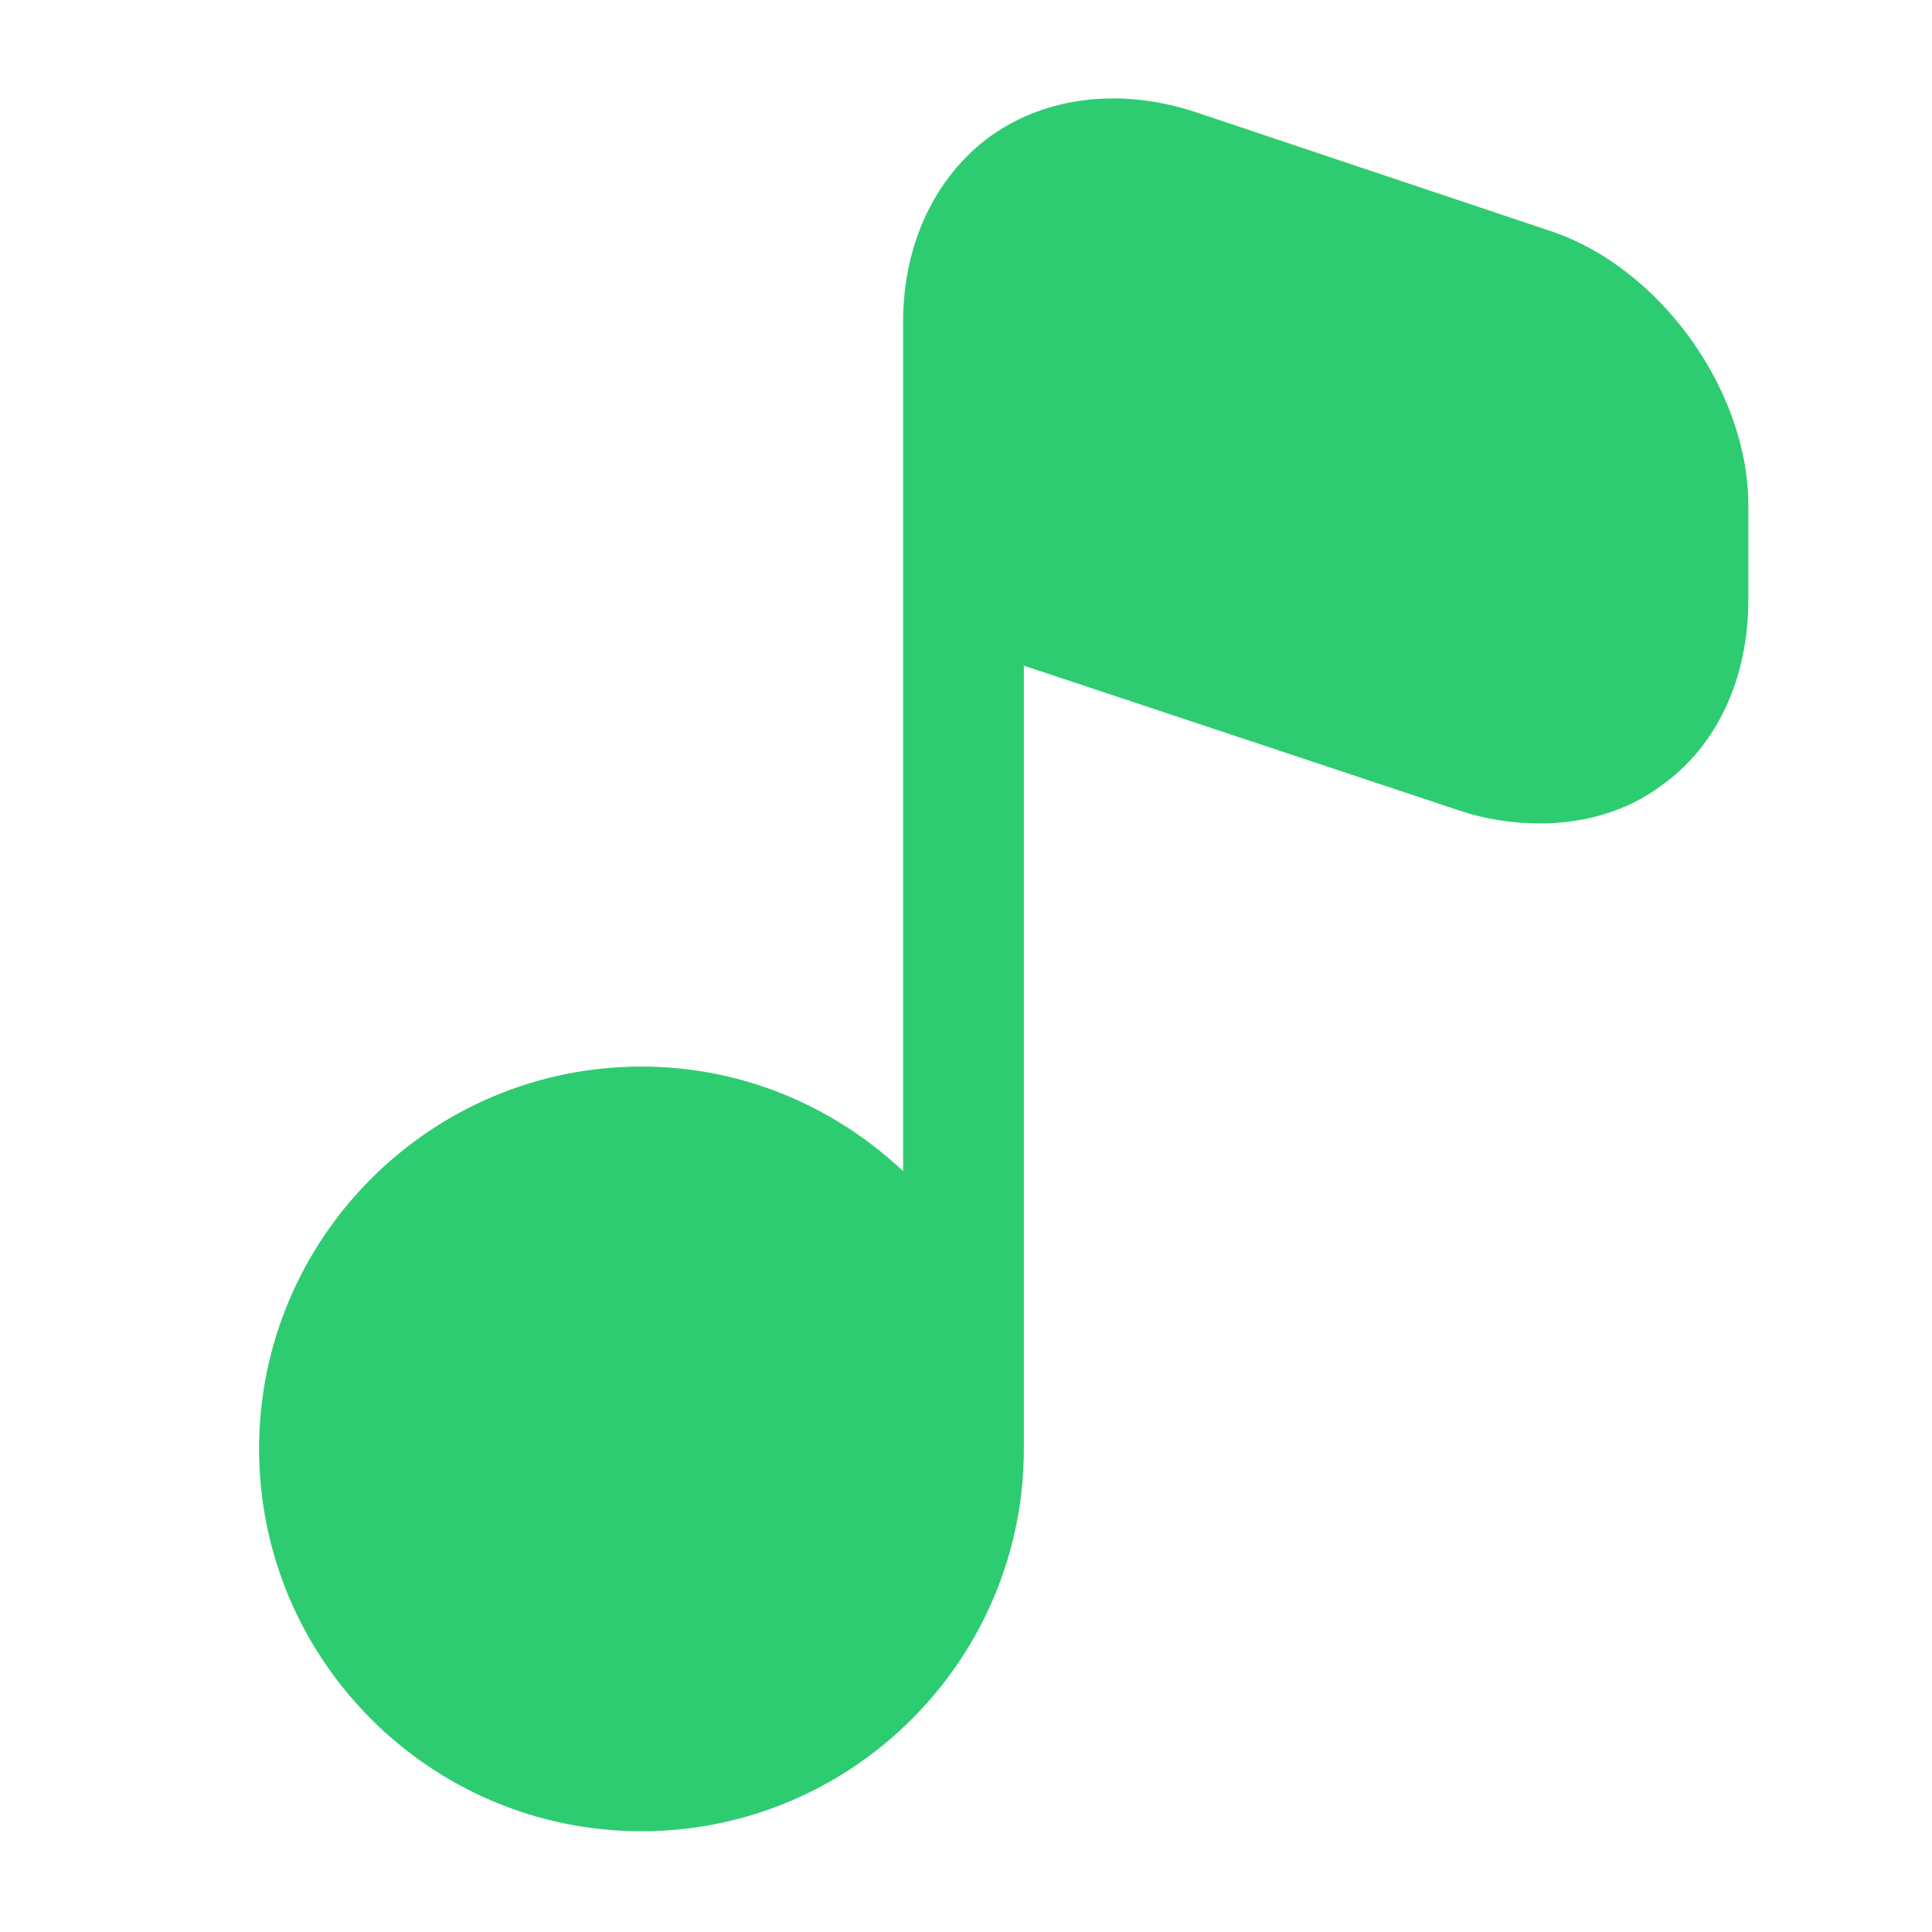
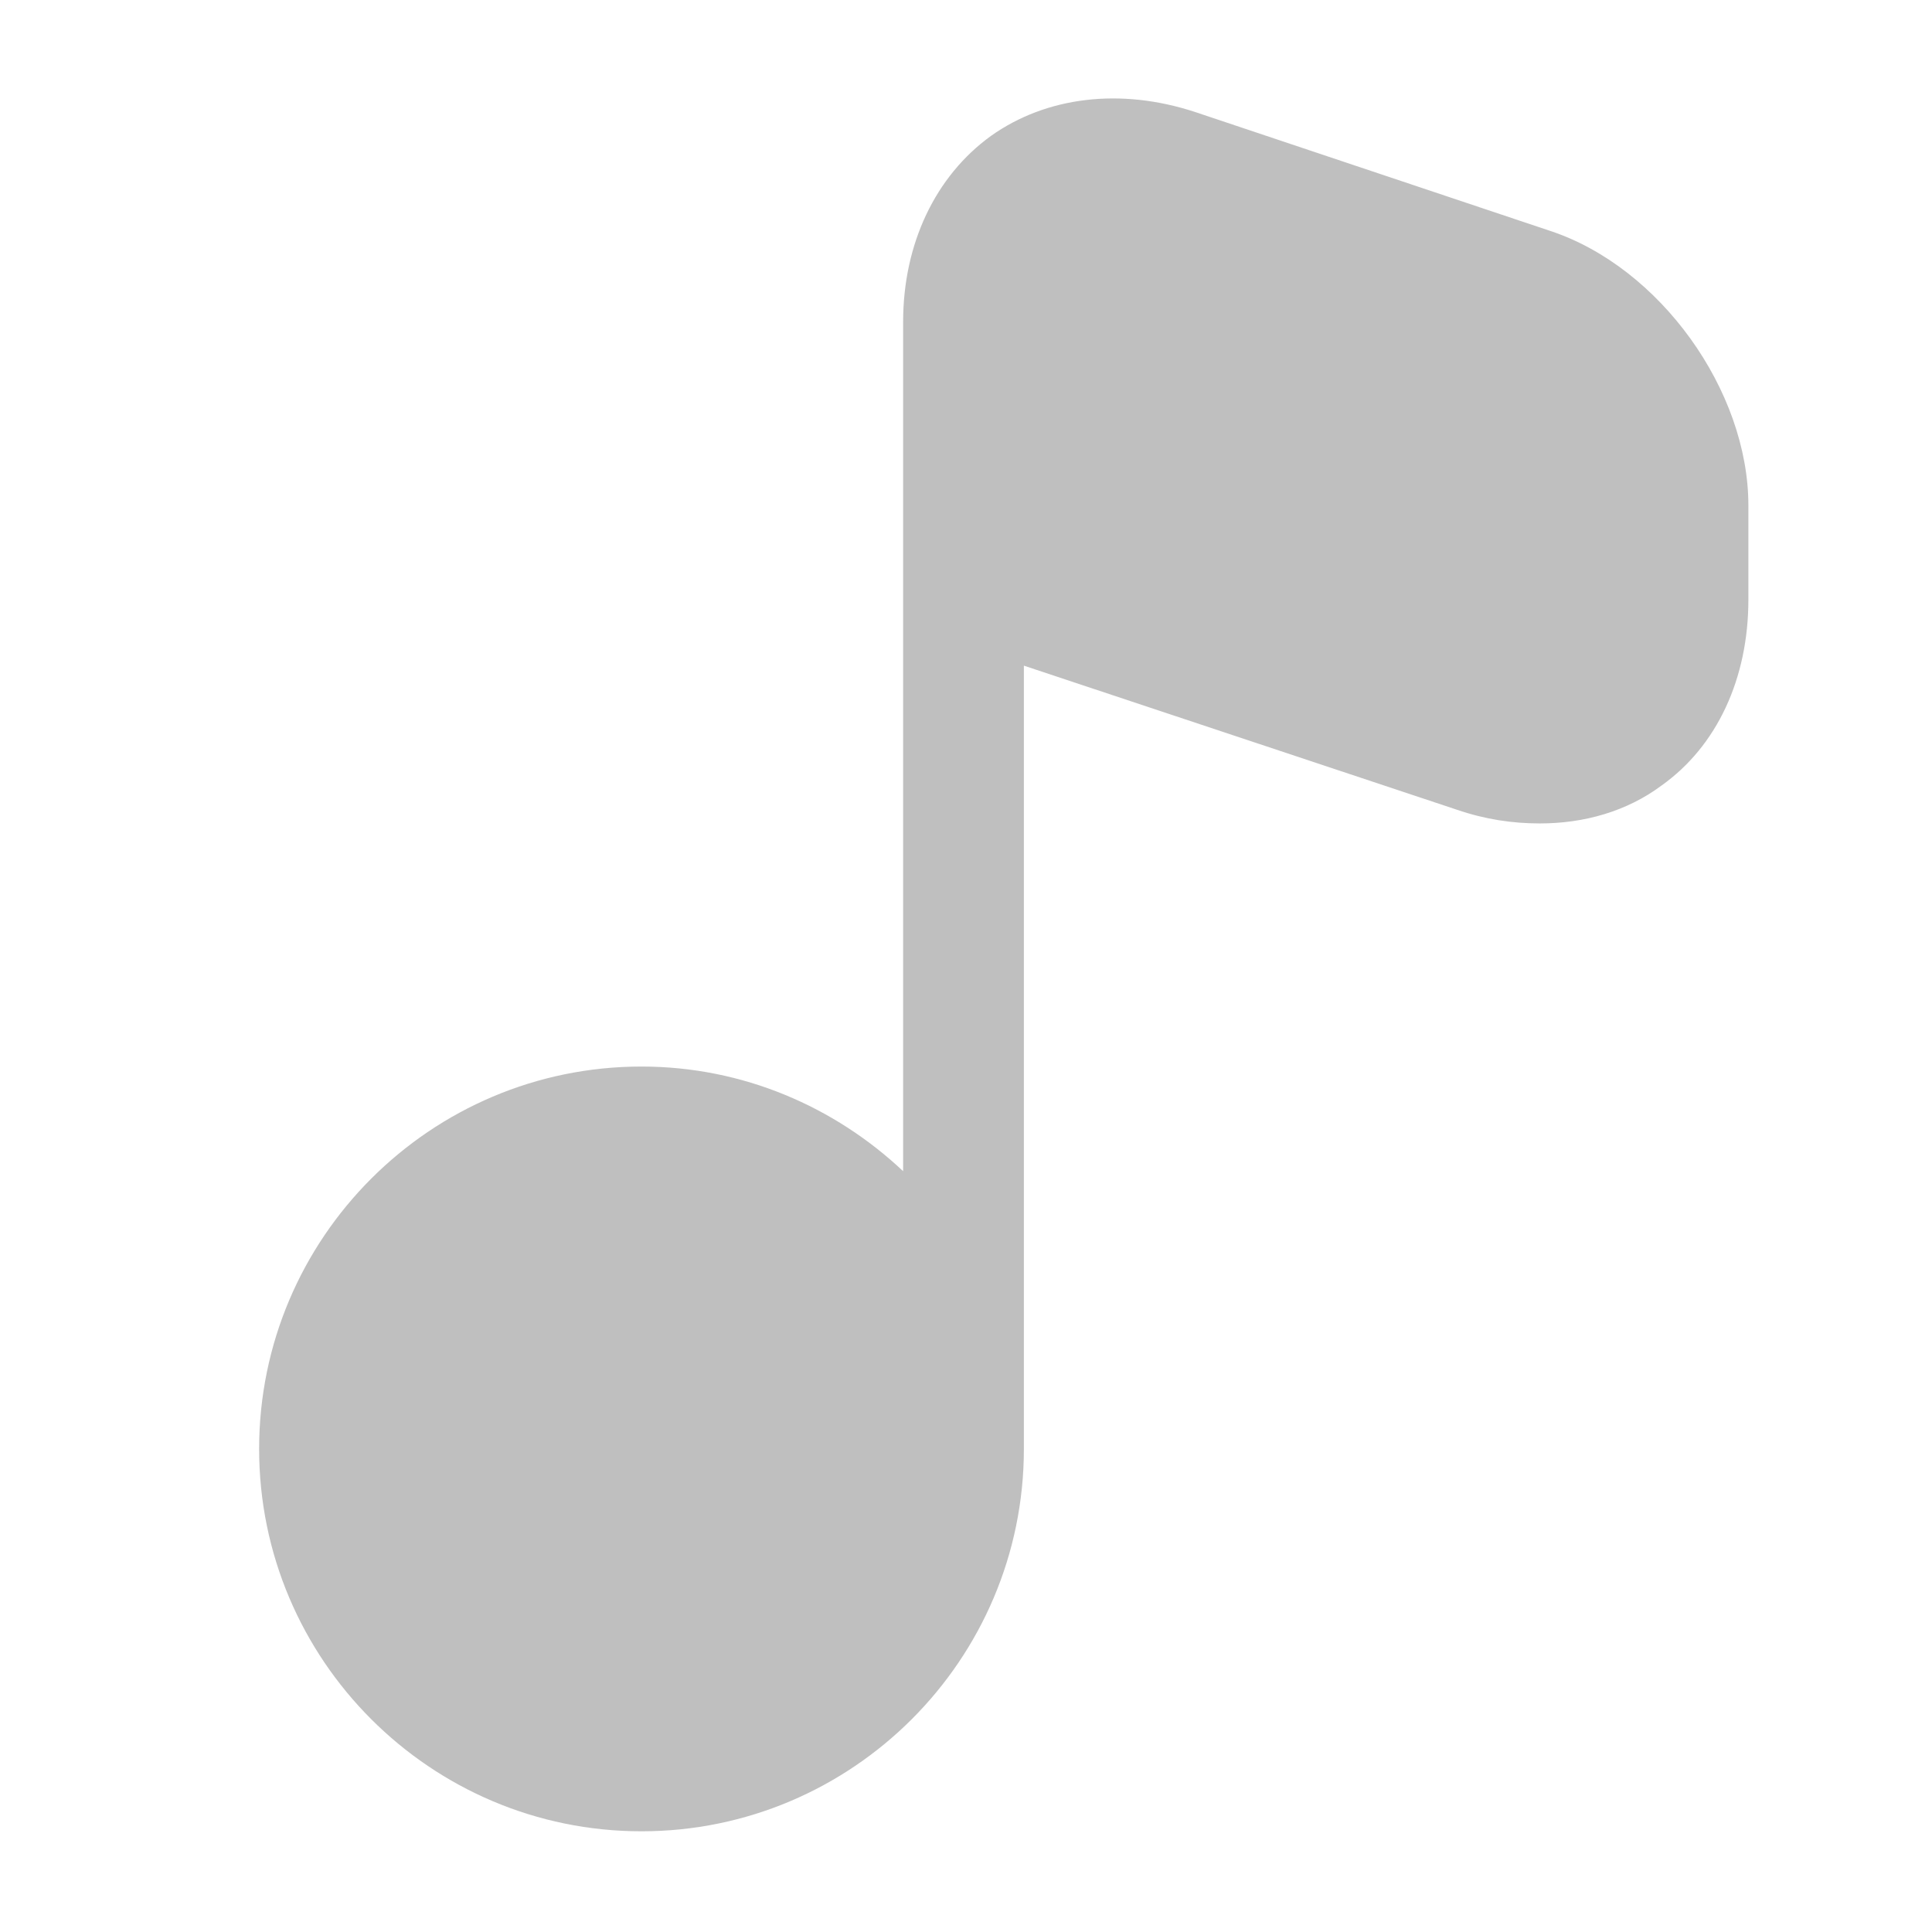
- <svg xmlns="http://www.w3.org/2000/svg" width="20" height="20" viewBox="0 0 20 20" fill="none">
-   <path d="M18.099 5.232V6.207C18.099 7.024 17.774 7.724 17.199 8.132C16.841 8.399 16.399 8.524 15.941 8.524C15.657 8.524 15.374 8.482 15.082 8.382L10.599 6.891V14.999C10.599 17.182 8.824 18.957 6.641 18.957C4.457 18.957 2.682 17.182 2.682 14.999C2.682 12.816 4.457 11.041 6.641 11.041C7.691 11.041 8.641 11.457 9.349 12.124V3.332C9.349 2.524 9.682 1.824 10.257 1.407C10.832 0.999 11.599 0.907 12.366 1.157L16.049 2.391C17.182 2.766 18.099 4.041 18.099 5.232Z" fill="#2ECC71" />
+ <svg xmlns="http://www.w3.org/2000/svg" width="24" height="24" viewBox="0 0 24 24" fill="none">
+   <path d="M21.719 6.279V7.449C21.719 8.429 21.329 9.269 20.639 9.759C20.209 10.079 19.679 10.229 19.129 10.229C18.789 10.229 18.449 10.179 18.099 10.059L12.719 8.269V17.999C12.719 20.619 10.589 22.749 7.969 22.749C5.349 22.749 3.219 20.619 3.219 17.999C3.219 15.379 5.349 13.249 7.969 13.249C9.229 13.249 10.369 13.749 11.219 14.549V3.999C11.219 3.029 11.619 2.189 12.309 1.689C12.999 1.199 13.919 1.089 14.839 1.389L19.259 2.869C20.619 3.319 21.719 4.849 21.719 6.279Z" fill="#BFBFBF" />
</svg>
